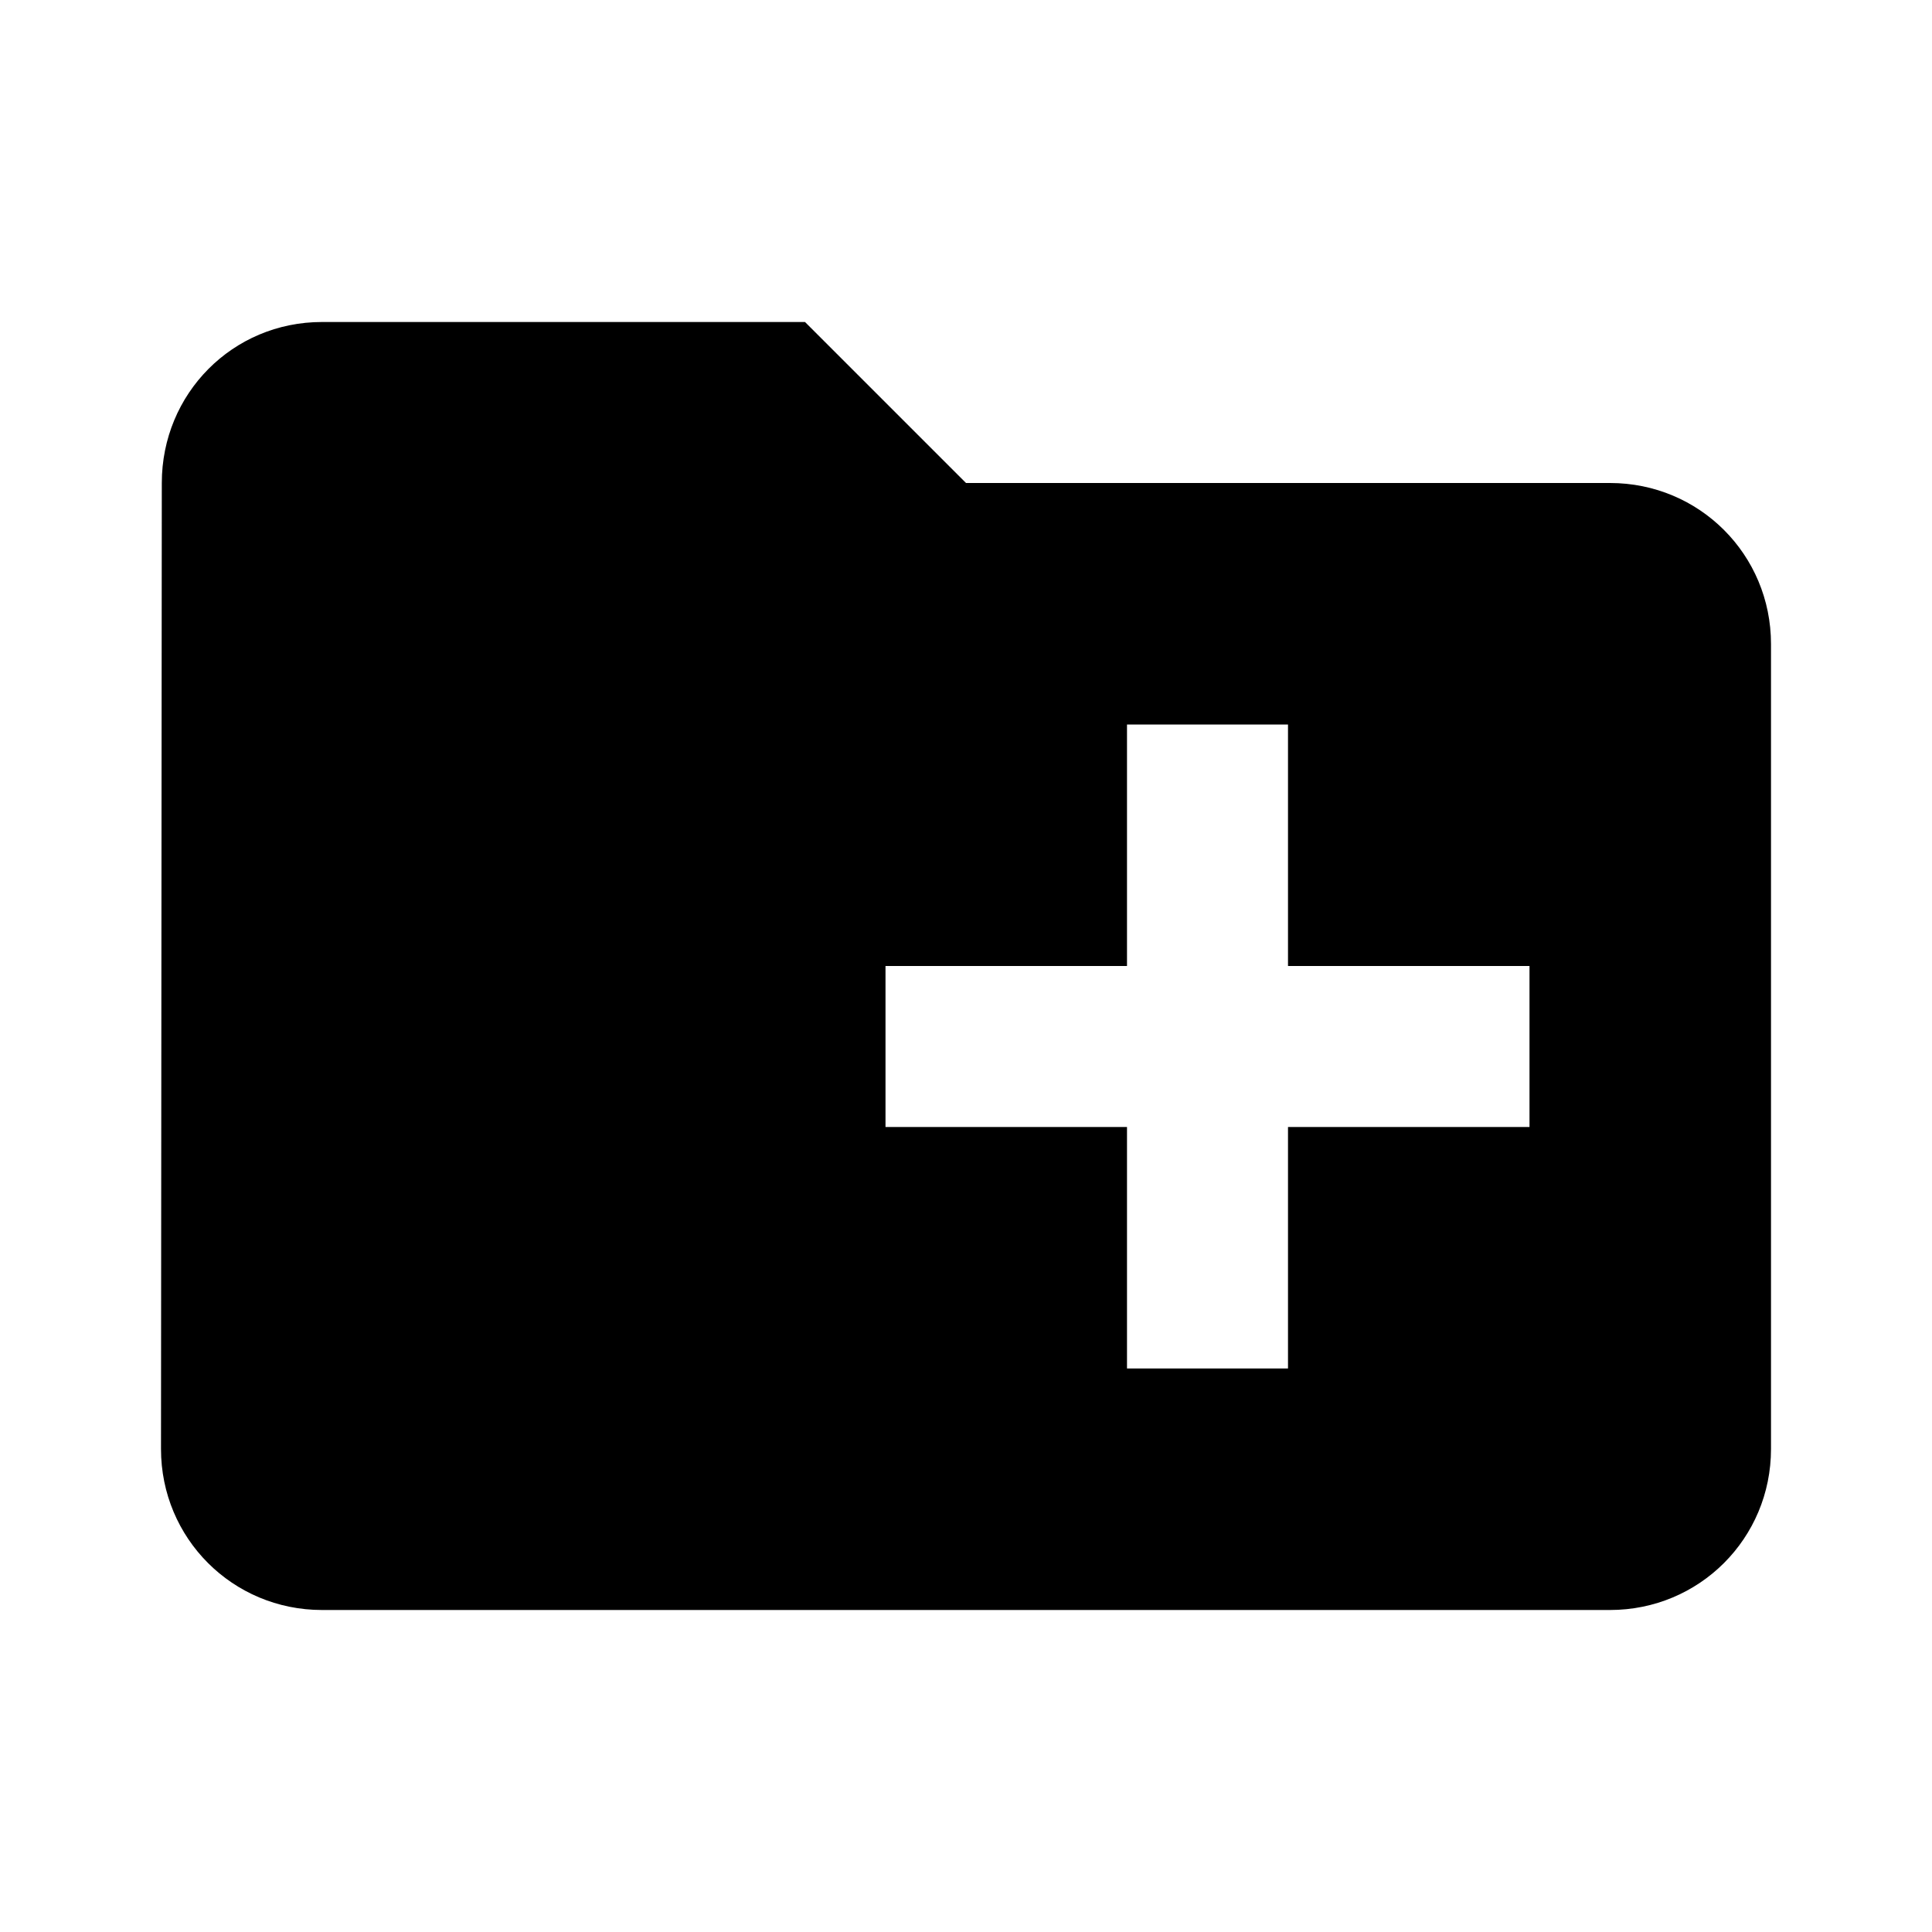
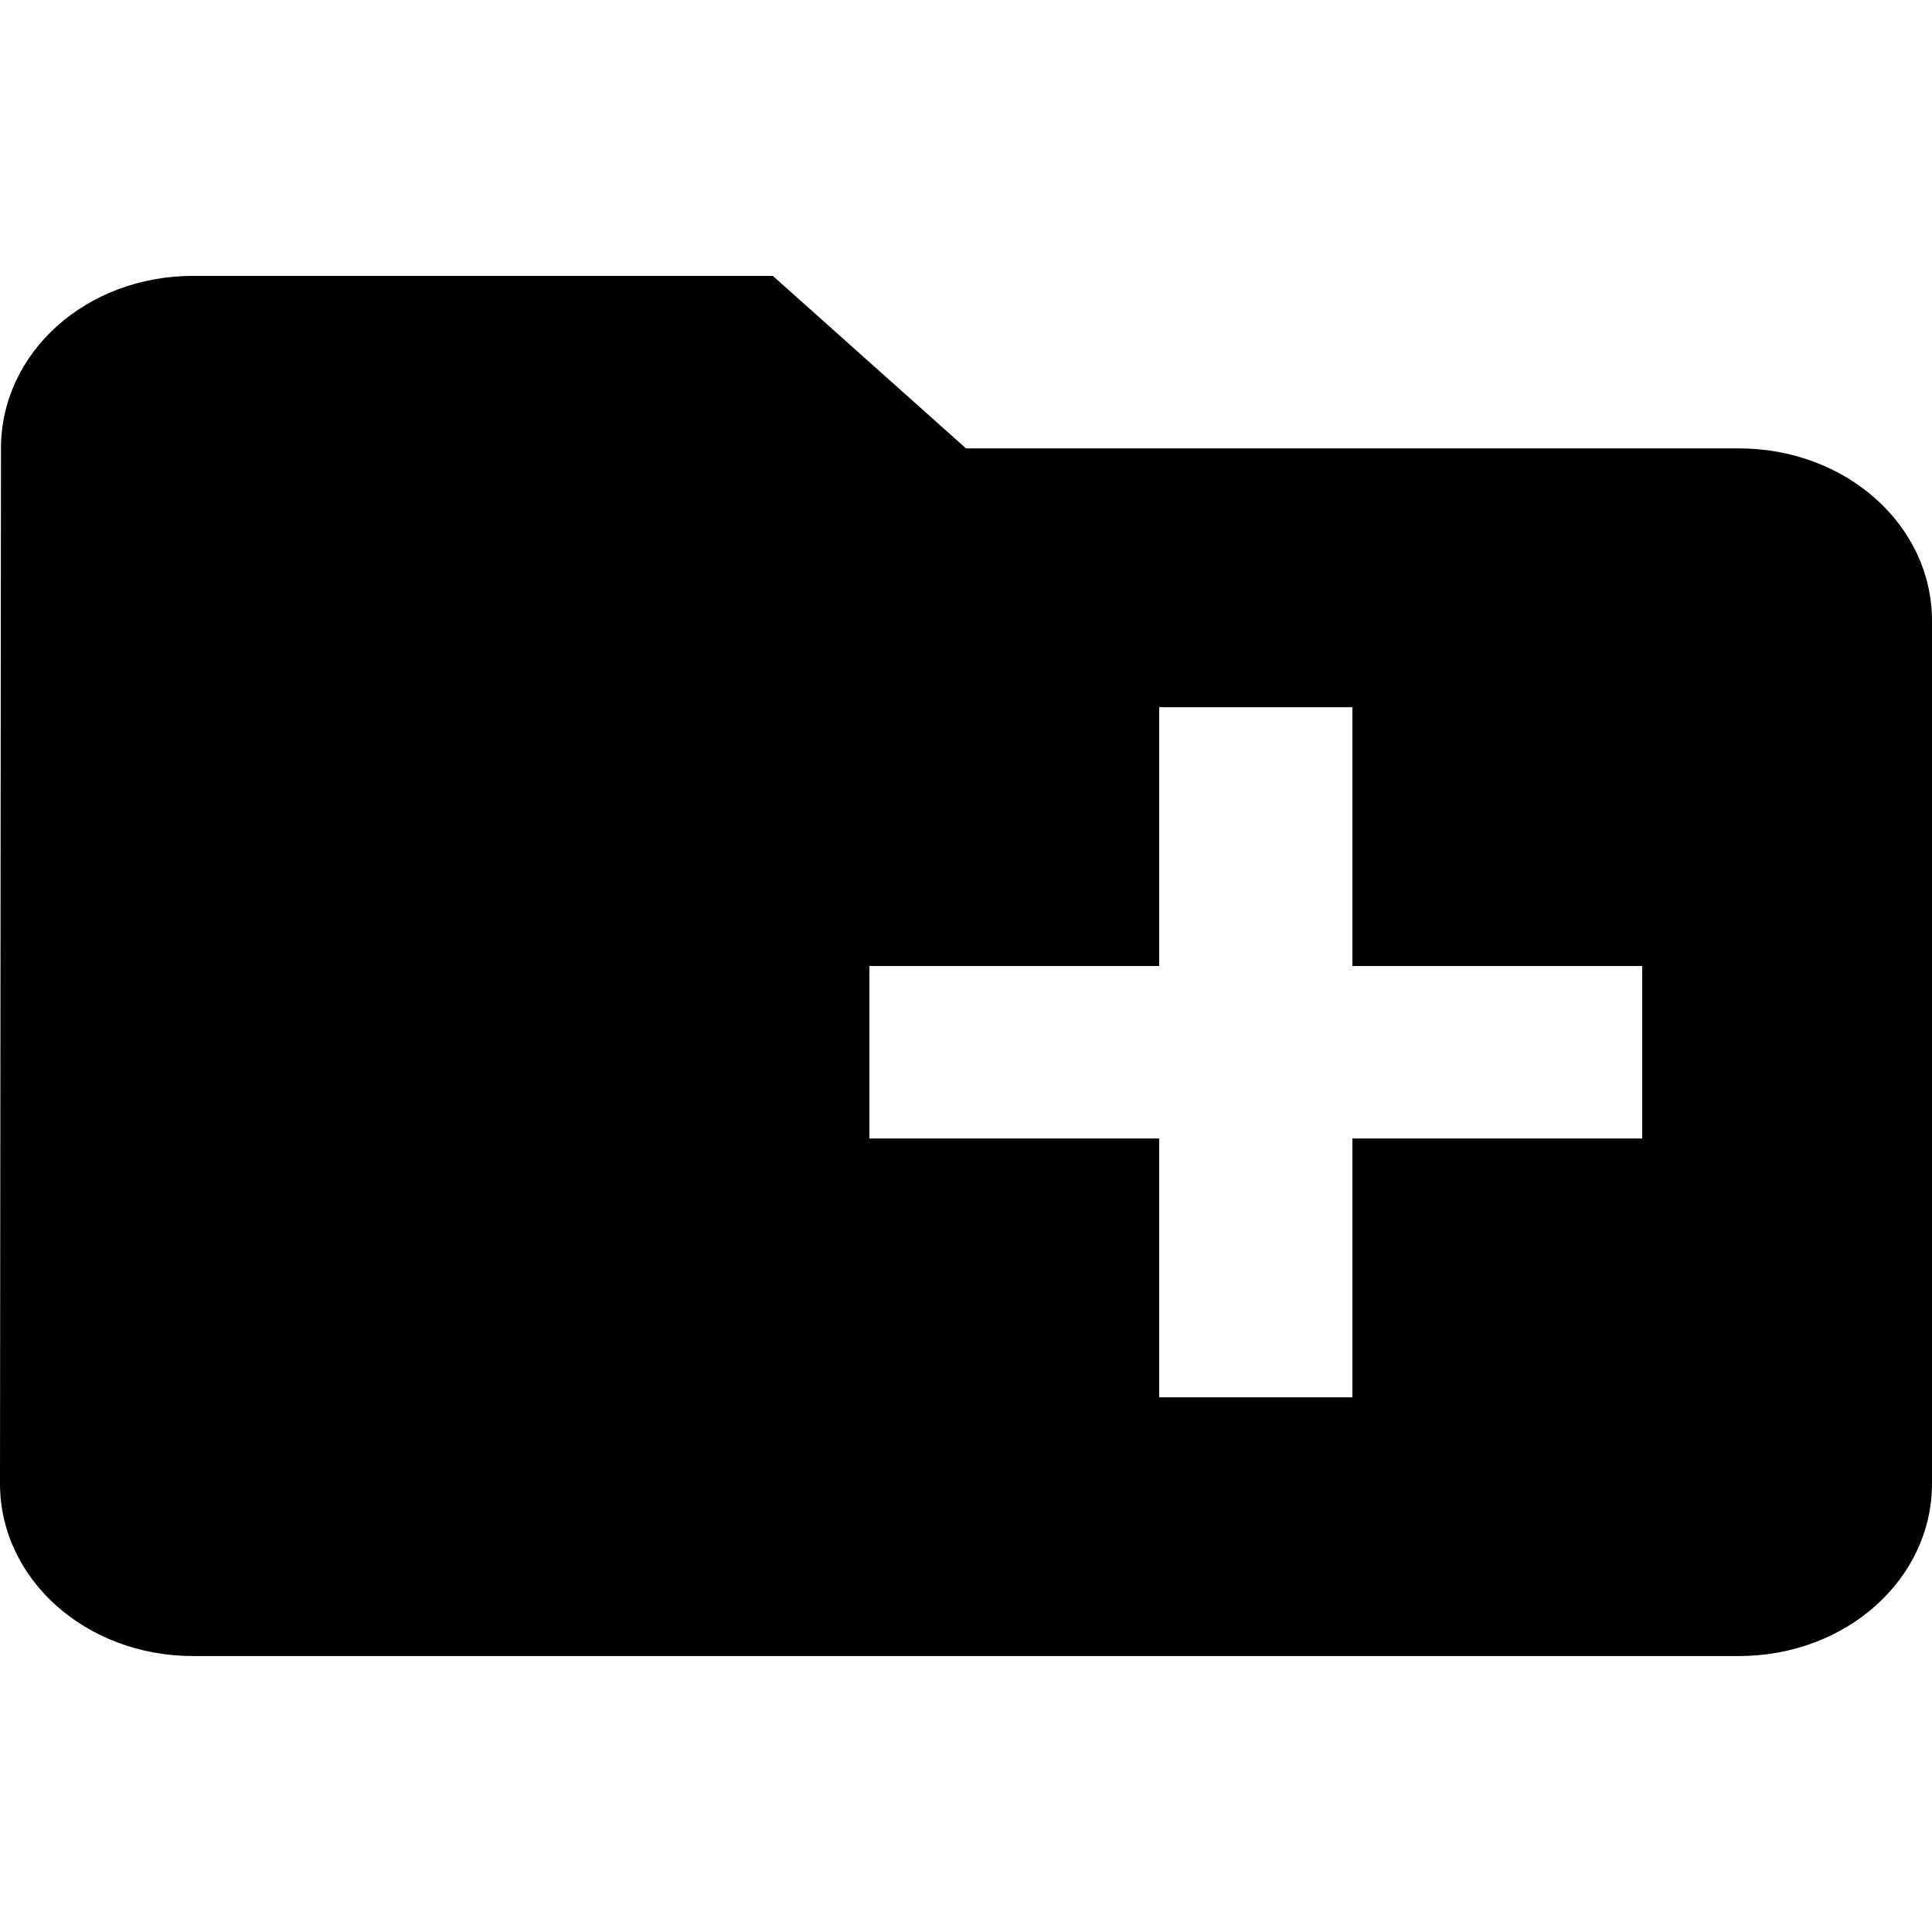
<svg xmlns="http://www.w3.org/2000/svg" viewBox="0 0 24 24">
  <path fill="none" d="M0 0h24v24H0V0z" />
-   <path d="M20 6h-8l-2-2H4c-1.11 0-1.99.89-1.99 2L2 18c0 1.11.89 2 2 2h16c1.11 0 2-.89 2-2V8c0-1.11-.89-2-2-2zm-1 8h-3v3h-2v-3h-3v-2h3V9h2v3h3v2z" />
+   <path d="M21.6 5.57H12L9.6 3.427H2.4c-1.332 0-2.388.954-2.388 2.143L0 18.43c0 1.189 1.068 2.142 2.4 2.142h19.2c1.332 0 2.4-.953 2.4-2.143V7.713c0-1.19-1.068-2.143-2.4-2.143zm-1.2 8.573h-3.6v3.215h-2.4v-3.215h-3.6V12h3.6V8.785h2.4V12h3.6z" />
</svg>
